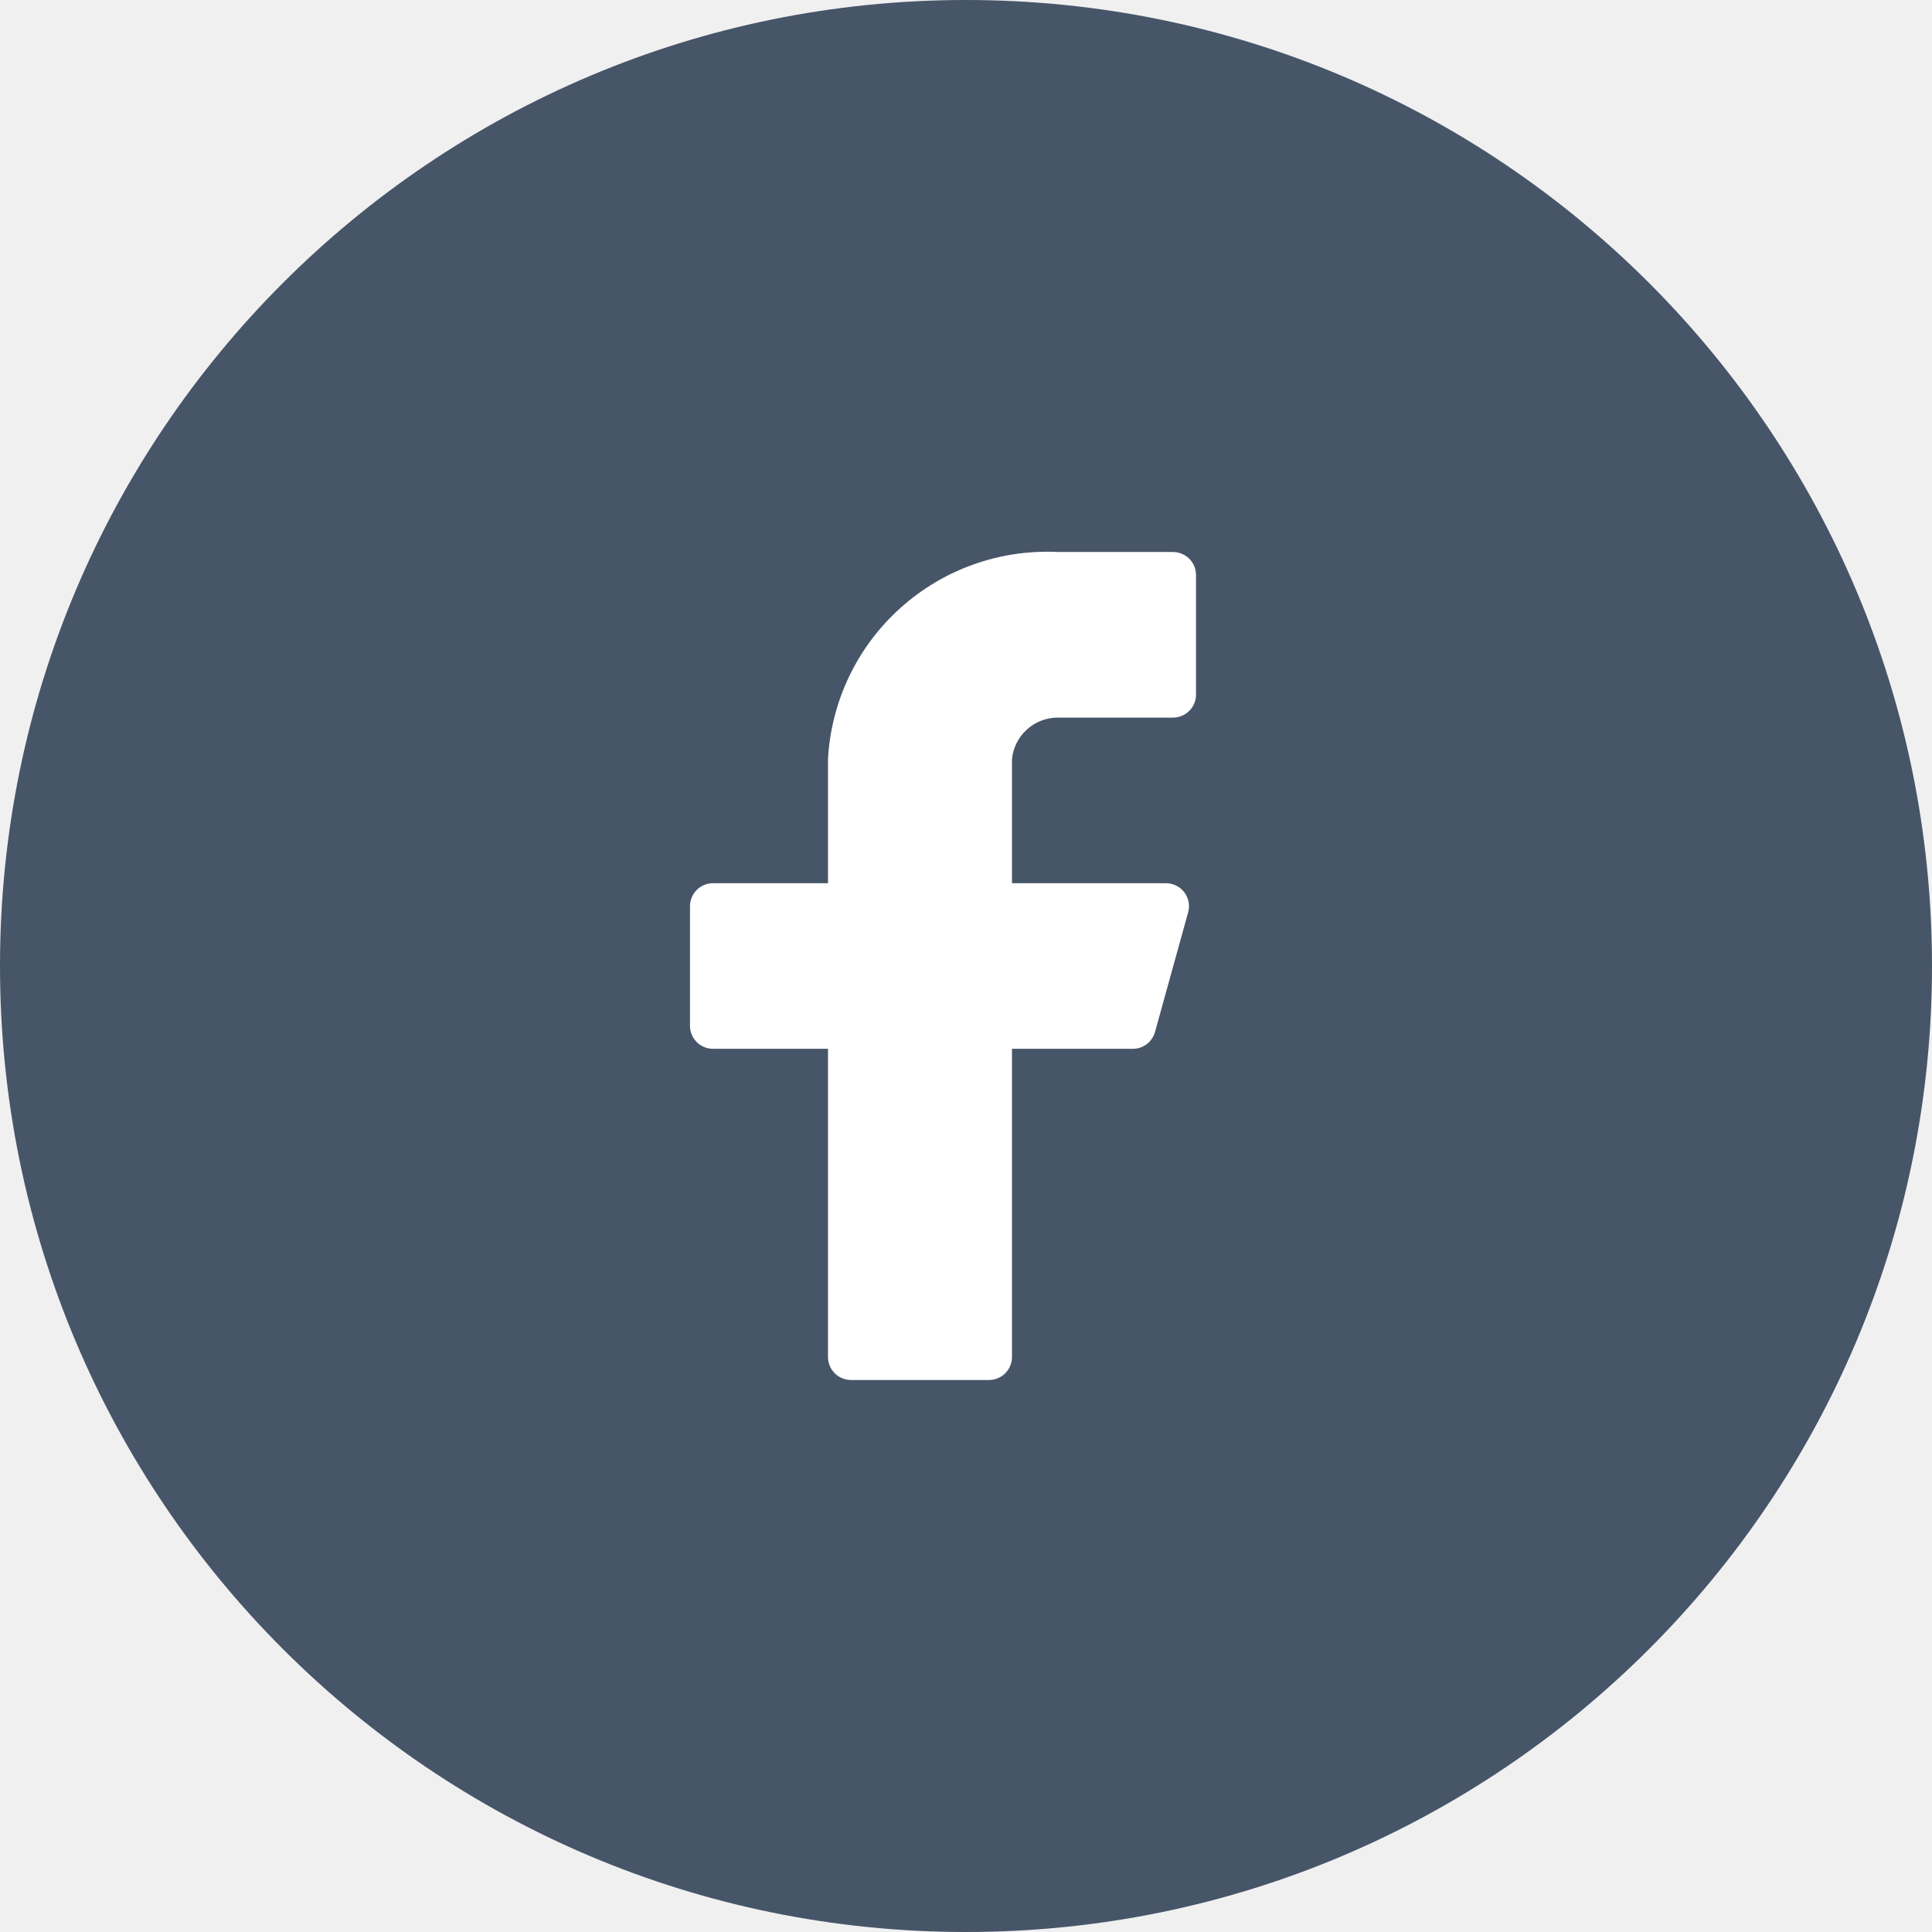
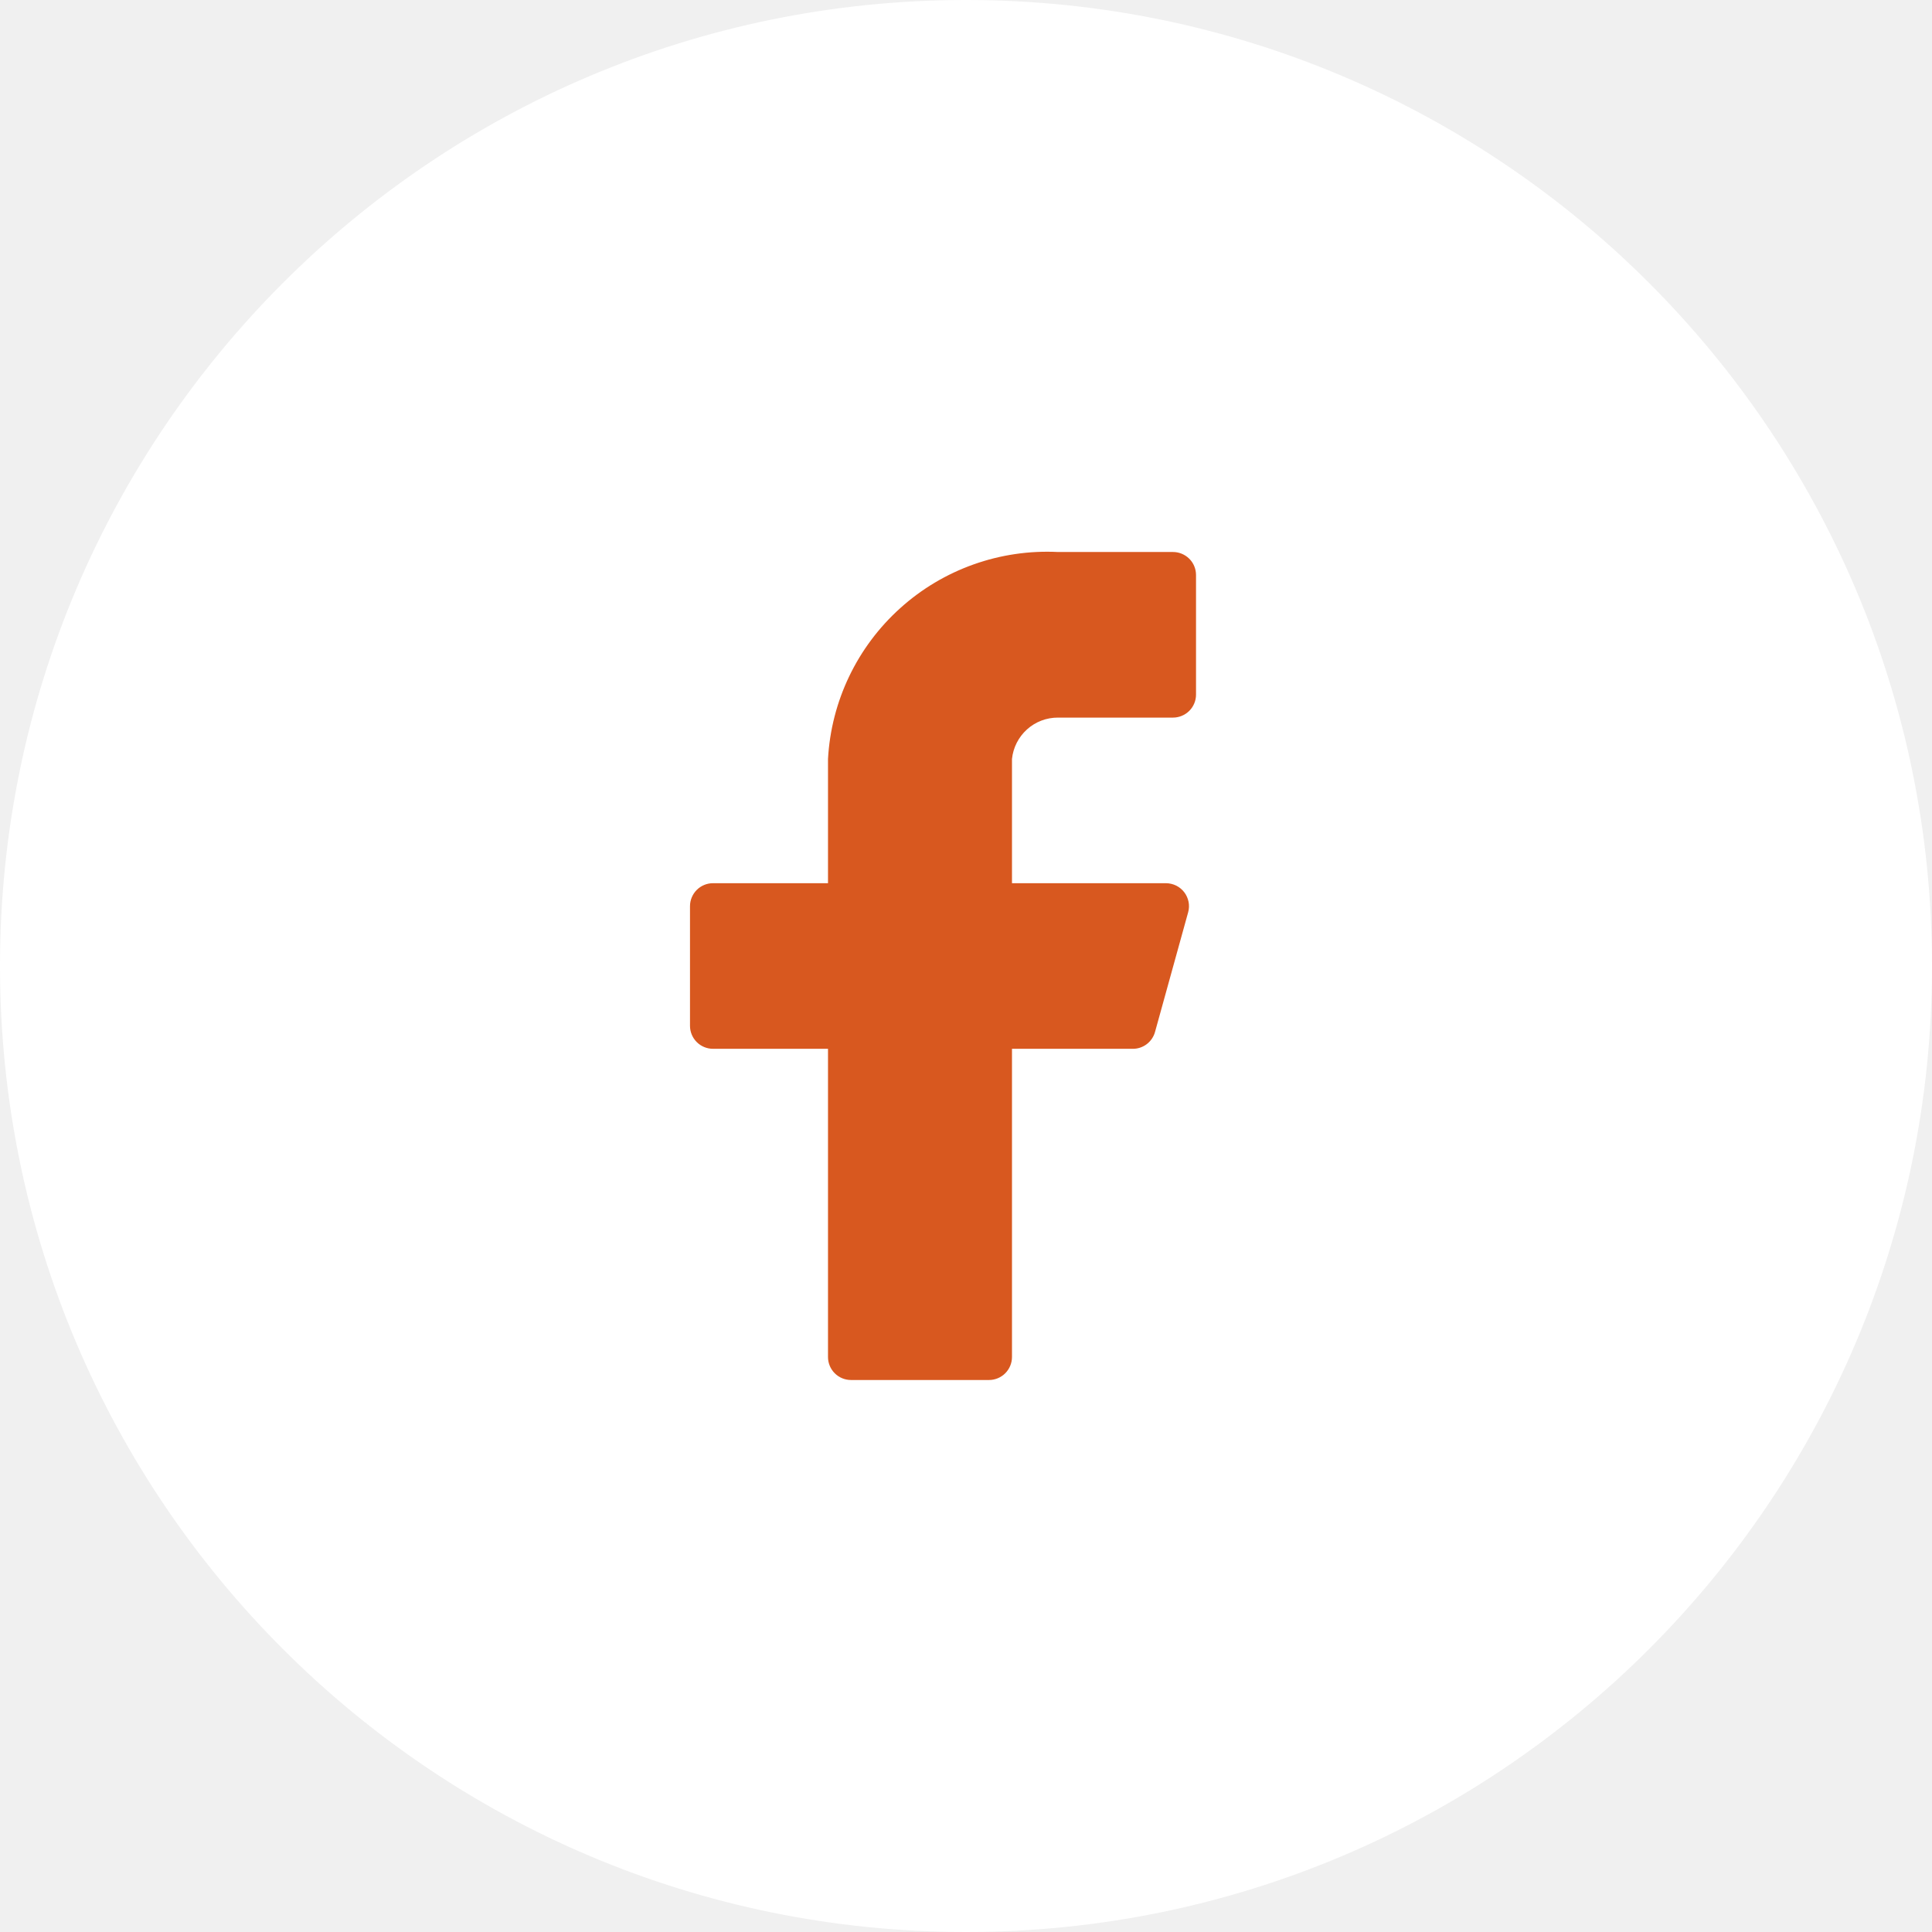
<svg xmlns="http://www.w3.org/2000/svg" width="35" height="35" viewBox="0 0 35 35" fill="none">
-   <rect width="35" height="35" rx="17.5" fill="#475569" />
-   <path d="M21.667 10.417C21.667 10.306 21.623 10.2 21.545 10.122C21.466 10.044 21.36 10 21.25 10H19.167C18.118 9.948 17.09 10.313 16.31 11.016C15.529 11.718 15.058 12.701 15 13.75V16H12.917C12.806 16 12.7 16.044 12.622 16.122C12.544 16.201 12.5 16.306 12.5 16.417V18.584C12.5 18.694 12.544 18.8 12.622 18.878C12.7 18.956 12.806 19 12.917 19H15V24.584C15 24.694 15.044 24.8 15.122 24.878C15.2 24.956 15.306 25 15.417 25H17.917C18.027 25 18.133 24.956 18.211 24.878C18.289 24.8 18.333 24.694 18.333 24.584V19H20.517C20.609 19.002 20.7 18.972 20.774 18.916C20.848 18.86 20.901 18.781 20.925 18.692L21.525 16.525C21.542 16.464 21.544 16.399 21.532 16.337C21.519 16.274 21.493 16.215 21.454 16.164C21.416 16.114 21.366 16.073 21.309 16.044C21.252 16.016 21.189 16.001 21.125 16H18.333V13.75C18.354 13.544 18.451 13.353 18.605 13.214C18.759 13.075 18.959 12.999 19.167 13H21.25C21.36 13 21.466 12.956 21.545 12.878C21.623 12.8 21.667 12.694 21.667 12.584V10.417Z" fill="white" />
+   <rect width="35" height="35" rx="17.5" fill="white" />
+   <path d="M21.667 10.417C21.667 10.306 21.623 10.2 21.545 10.122C21.466 10.044 21.36 10 21.25 10H19.167C18.118 9.948 17.09 10.313 16.31 11.016C15.529 11.718 15.058 12.701 15 13.75V16H12.917C12.806 16 12.7 16.044 12.622 16.122C12.544 16.201 12.5 16.306 12.5 16.417V18.584C12.5 18.694 12.544 18.8 12.622 18.878C12.7 18.956 12.806 19 12.917 19H15V24.584C15 24.694 15.044 24.8 15.122 24.878C15.2 24.956 15.306 25 15.417 25H17.917C18.027 25 18.133 24.956 18.211 24.878C18.289 24.8 18.333 24.694 18.333 24.584V19H20.517C20.609 19.002 20.7 18.972 20.774 18.916C20.848 18.86 20.901 18.781 20.925 18.692L21.525 16.525C21.542 16.464 21.544 16.399 21.532 16.337C21.519 16.274 21.493 16.215 21.454 16.164C21.416 16.114 21.366 16.073 21.309 16.044C21.252 16.016 21.189 16.001 21.125 16H18.333V13.75C18.354 13.544 18.451 13.353 18.605 13.214C18.759 13.075 18.959 12.999 19.167 13H21.25C21.36 13 21.466 12.956 21.545 12.878C21.623 12.8 21.667 12.694 21.667 12.584V10.417Z" fill="#D8581F" />
</svg>
